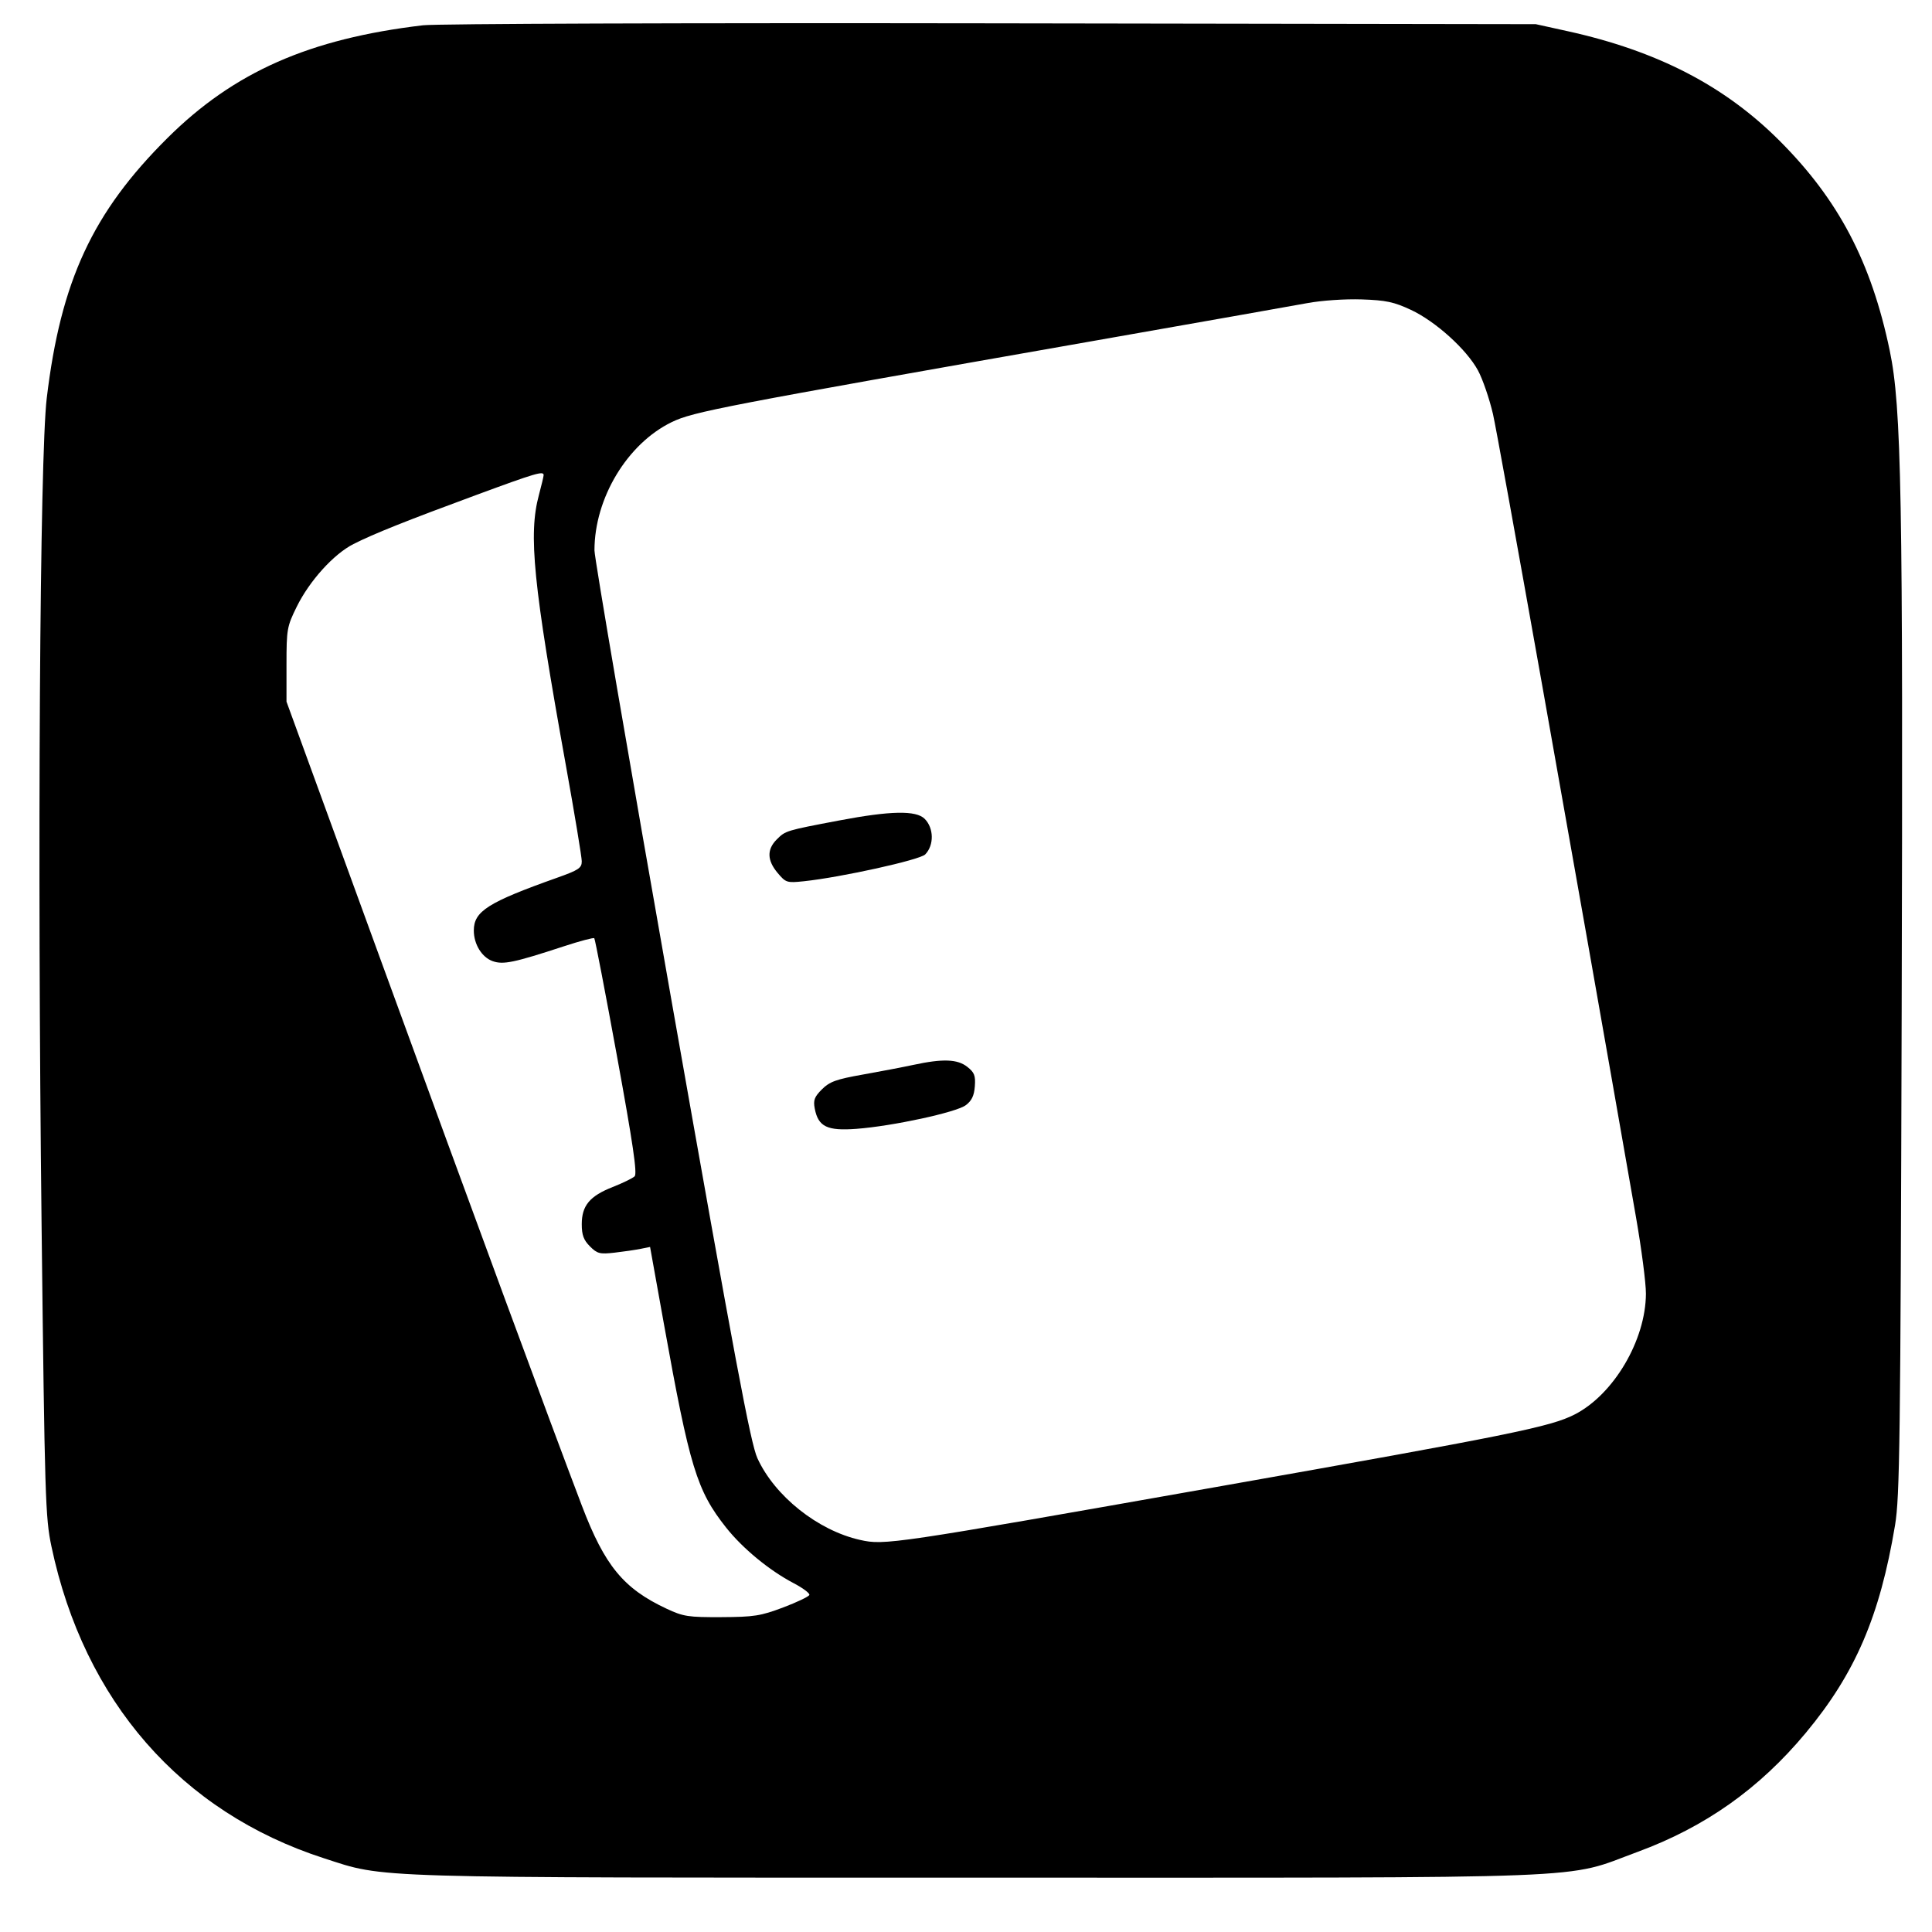
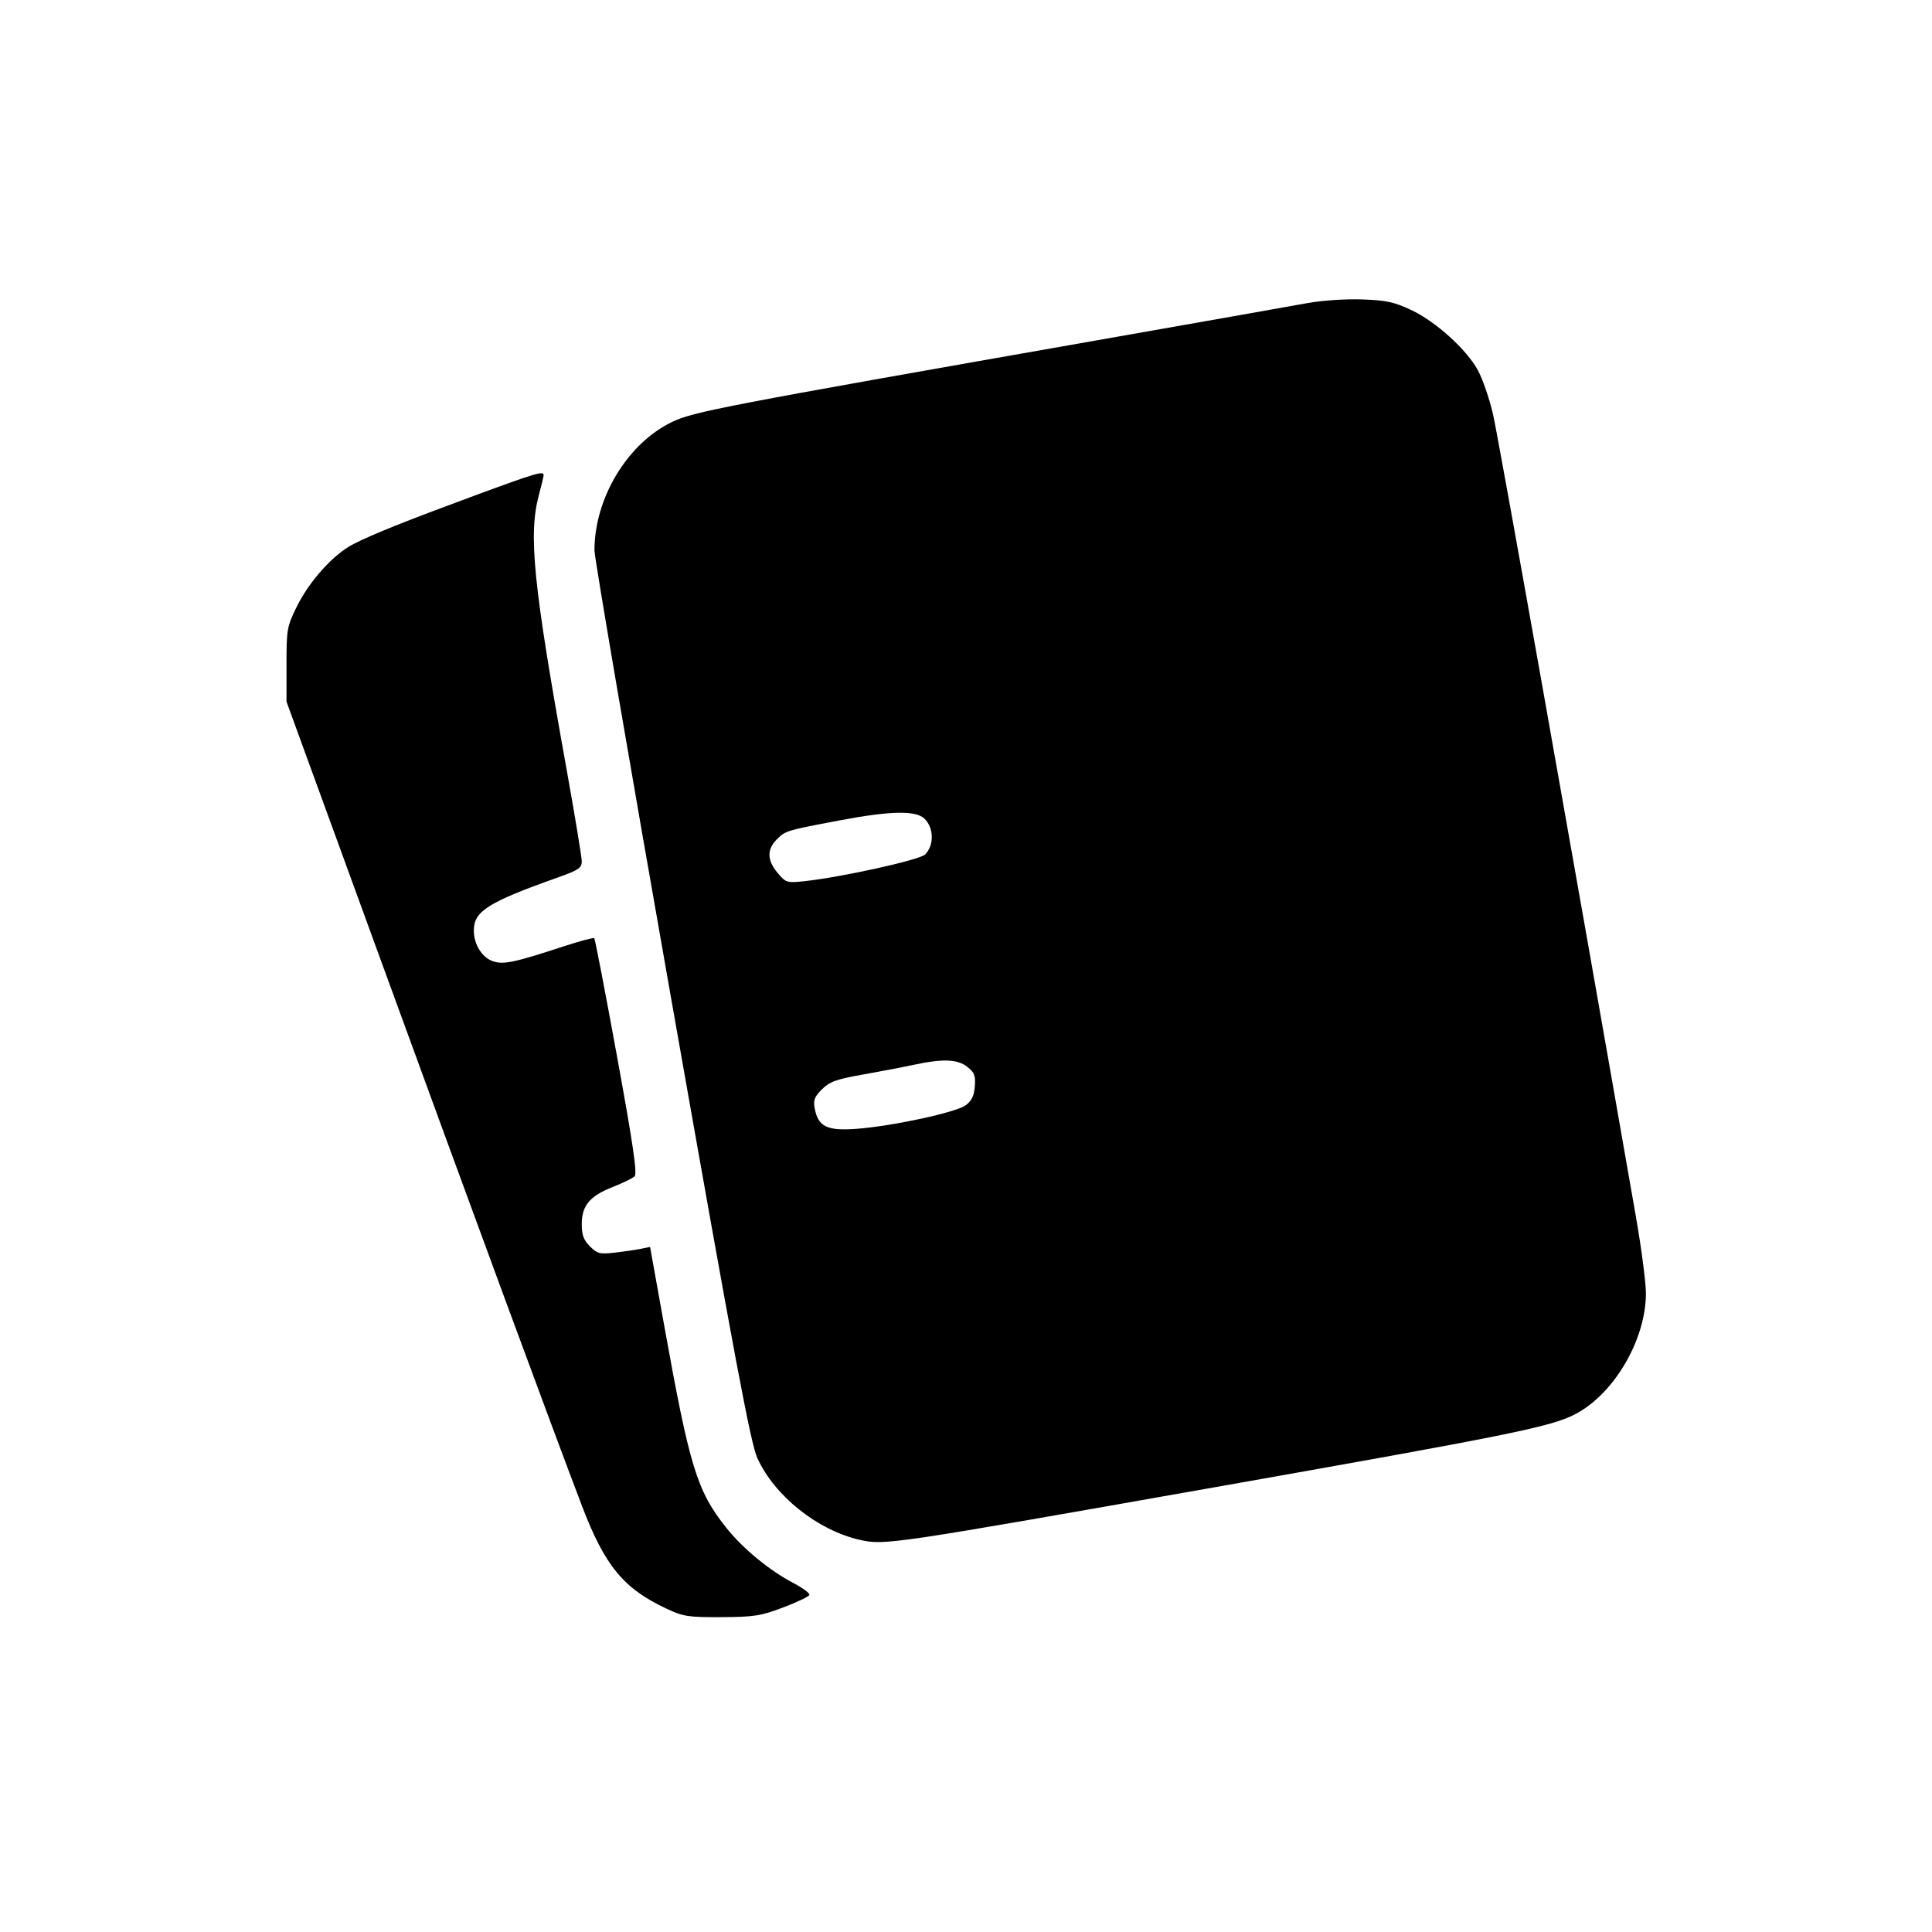
<svg xmlns="http://www.w3.org/2000/svg" width="840" height="840" viewBox="0 0 630 630" version="1.1" id="svg1">
  <defs id="defs1" />
-   <path d="M 137.941,8.243 C 100.852,12.628 76.291,23.463 54.608,45.006 30.183,69.272 19.81,91.627 15.241,129.846 c -2.277,19.044 -3.084,148.595 -1.681,269.679 1.034,89.137 1.224,95.323 3.22,104.772 10.655,50.424 42.265,86.595 88.835,101.65 20.363,6.583 11.927,6.332 212.985,6.332 207.119,0 190.854,0.634 215.406,-8.407 22.023,-8.111 39.701,-20.616 54.818,-38.779 16.146,-19.399 24.183,-38.093 29.125,-67.744 1.54,-9.244 1.77,-27.056 2.162,-167.707 0.469,-168.304 -0.048,-196.897 -3.898,-215.342 C 610.186,85.42 599.528,65.134 580.262,45.868 562.34,27.945 540.409,16.614 511.166,10.166 L 500.813,7.884 323.259,7.604 C 224.496,7.449 142.26,7.732 137.941,8.243 M 460.086,101.043 c 8.038,3.762 18.11,12.854 21.851,19.727 1.52,2.795 3.726,9.199 4.899,14.232 1.696,7.278 25.796,142.604 46.645,261.935 1.791,10.249 3.246,21.457 3.232,24.906 -0.059,15.168 -10.499,32.874 -23.227,39.392 -7.929,4.061 -21.128,6.73 -117.238,23.713 -105.768,18.689 -107.79,18.99 -115.795,17.198 -13.752,-3.077 -27.807,-14.262 -33.471,-26.636 -2.224,-4.856 -7.235,-31.552 -27.922,-148.727 -13.867,-78.544 -25.213,-144.835 -25.213,-147.312 0,-17.028 10.702,-34.792 25.201,-41.828 6.973,-3.384 16.134,-5.148 137.341,-26.442 33.88,-5.952 65.327,-11.512 69.883,-12.354 4.719,-0.873 12.354,-1.394 17.747,-1.213 7.931,0.268 10.534,0.82 16.068,3.41 m -282.817,53.893 c -0.007,0.427 -0.7,3.339 -1.54,6.471 -3.467,12.915 -1.874,28.871 8.81,88.248 2.842,15.795 5.167,29.84 5.167,31.213 0,2.176 -1.024,2.858 -8.024,5.344 -22.588,8.024 -27.177,10.931 -27.177,17.221 0,4.491 2.639,8.762 6.176,9.994 3.456,1.205 6.902,0.481 23.328,-4.897 5.123,-1.677 9.523,-2.841 9.778,-2.587 0.254,0.254 3.587,17.571 7.407,38.481 5.215,28.554 6.647,38.302 5.751,39.157 -0.655,0.626 -3.884,2.199 -7.174,3.496 -7.481,2.95 -10.065,6.062 -10.065,12.117 0,3.525 0.608,5.174 2.663,7.23 2.386,2.386 3.221,2.599 8.024,2.051 2.948,-0.336 6.761,-0.893 8.473,-1.238 l 3.113,-0.626 4.504,25.056 c 8.411,46.796 10.724,54.37 20.299,66.462 5.384,6.799 14.127,13.995 22.028,18.13 2.988,1.564 5.287,3.285 5.108,3.825 -0.178,0.54 -4.021,2.377 -8.538,4.083 -7.331,2.769 -9.494,3.108 -20.12,3.16 -10.874,0.053 -12.43,-0.187 -17.948,-2.772 C 203.311,517.995 197.197,510.554 189.752,491.012 179.495,464.087 154.783,397.05 124.082,312.868 L 93.423,228.8 v -12.087 c 0,-11.515 0.158,-12.407 3.325,-18.841 4.171,-8.472 12.068,-17.202 18.519,-20.47 6.579,-3.334 17.153,-7.557 40.275,-16.085 19.179,-7.074 21.752,-7.83 21.729,-6.381 m 96.329,112.618 c -17.355,3.292 -17.454,3.322 -20.311,6.178 -3.257,3.258 -3.164,6.821 0.288,10.923 2.672,3.176 3.023,3.287 8.541,2.71 12.045,-1.261 37.838,-6.961 39.579,-8.747 2.931,-3.008 2.846,-8.586 -0.177,-11.61 -2.802,-2.802 -11.122,-2.639 -27.92,0.546 m 24.296,79.68 c -3.416,0.734 -10.865,2.16 -16.552,3.168 -8.684,1.539 -10.818,2.31 -13.321,4.813 -2.47,2.47 -2.871,3.55 -2.339,6.304 1.137,5.886 4.048,7.297 13.577,6.582 11.795,-0.886 32.5,-5.361 35.654,-7.705 1.943,-1.444 2.736,-3.091 2.965,-6.151 0.262,-3.502 -0.138,-4.534 -2.469,-6.367 -3.206,-2.522 -7.968,-2.698 -17.514,-0.644" stroke="none" fill-rule="evenodd" fill="#000000" id="path1" style="stroke-width:0.74" />
+   <path d="M 460.086,101.043 c 8.038,3.762 18.11,12.854 21.851,19.727 1.52,2.795 3.726,9.199 4.899,14.232 1.696,7.278 25.796,142.604 46.645,261.935 1.791,10.249 3.246,21.457 3.232,24.906 -0.059,15.168 -10.499,32.874 -23.227,39.392 -7.929,4.061 -21.128,6.73 -117.238,23.713 -105.768,18.689 -107.79,18.99 -115.795,17.198 -13.752,-3.077 -27.807,-14.262 -33.471,-26.636 -2.224,-4.856 -7.235,-31.552 -27.922,-148.727 -13.867,-78.544 -25.213,-144.835 -25.213,-147.312 0,-17.028 10.702,-34.792 25.201,-41.828 6.973,-3.384 16.134,-5.148 137.341,-26.442 33.88,-5.952 65.327,-11.512 69.883,-12.354 4.719,-0.873 12.354,-1.394 17.747,-1.213 7.931,0.268 10.534,0.82 16.068,3.41 m -282.817,53.893 c -0.007,0.427 -0.7,3.339 -1.54,6.471 -3.467,12.915 -1.874,28.871 8.81,88.248 2.842,15.795 5.167,29.84 5.167,31.213 0,2.176 -1.024,2.858 -8.024,5.344 -22.588,8.024 -27.177,10.931 -27.177,17.221 0,4.491 2.639,8.762 6.176,9.994 3.456,1.205 6.902,0.481 23.328,-4.897 5.123,-1.677 9.523,-2.841 9.778,-2.587 0.254,0.254 3.587,17.571 7.407,38.481 5.215,28.554 6.647,38.302 5.751,39.157 -0.655,0.626 -3.884,2.199 -7.174,3.496 -7.481,2.95 -10.065,6.062 -10.065,12.117 0,3.525 0.608,5.174 2.663,7.23 2.386,2.386 3.221,2.599 8.024,2.051 2.948,-0.336 6.761,-0.893 8.473,-1.238 l 3.113,-0.626 4.504,25.056 c 8.411,46.796 10.724,54.37 20.299,66.462 5.384,6.799 14.127,13.995 22.028,18.13 2.988,1.564 5.287,3.285 5.108,3.825 -0.178,0.54 -4.021,2.377 -8.538,4.083 -7.331,2.769 -9.494,3.108 -20.12,3.16 -10.874,0.053 -12.43,-0.187 -17.948,-2.772 C 203.311,517.995 197.197,510.554 189.752,491.012 179.495,464.087 154.783,397.05 124.082,312.868 L 93.423,228.8 v -12.087 c 0,-11.515 0.158,-12.407 3.325,-18.841 4.171,-8.472 12.068,-17.202 18.519,-20.47 6.579,-3.334 17.153,-7.557 40.275,-16.085 19.179,-7.074 21.752,-7.83 21.729,-6.381 m 96.329,112.618 c -17.355,3.292 -17.454,3.322 -20.311,6.178 -3.257,3.258 -3.164,6.821 0.288,10.923 2.672,3.176 3.023,3.287 8.541,2.71 12.045,-1.261 37.838,-6.961 39.579,-8.747 2.931,-3.008 2.846,-8.586 -0.177,-11.61 -2.802,-2.802 -11.122,-2.639 -27.92,0.546 m 24.296,79.68 c -3.416,0.734 -10.865,2.16 -16.552,3.168 -8.684,1.539 -10.818,2.31 -13.321,4.813 -2.47,2.47 -2.871,3.55 -2.339,6.304 1.137,5.886 4.048,7.297 13.577,6.582 11.795,-0.886 32.5,-5.361 35.654,-7.705 1.943,-1.444 2.736,-3.091 2.965,-6.151 0.262,-3.502 -0.138,-4.534 -2.469,-6.367 -3.206,-2.522 -7.968,-2.698 -17.514,-0.644" stroke="none" fill-rule="evenodd" fill="#000000" id="path1" style="stroke-width:0.74" />
</svg>
